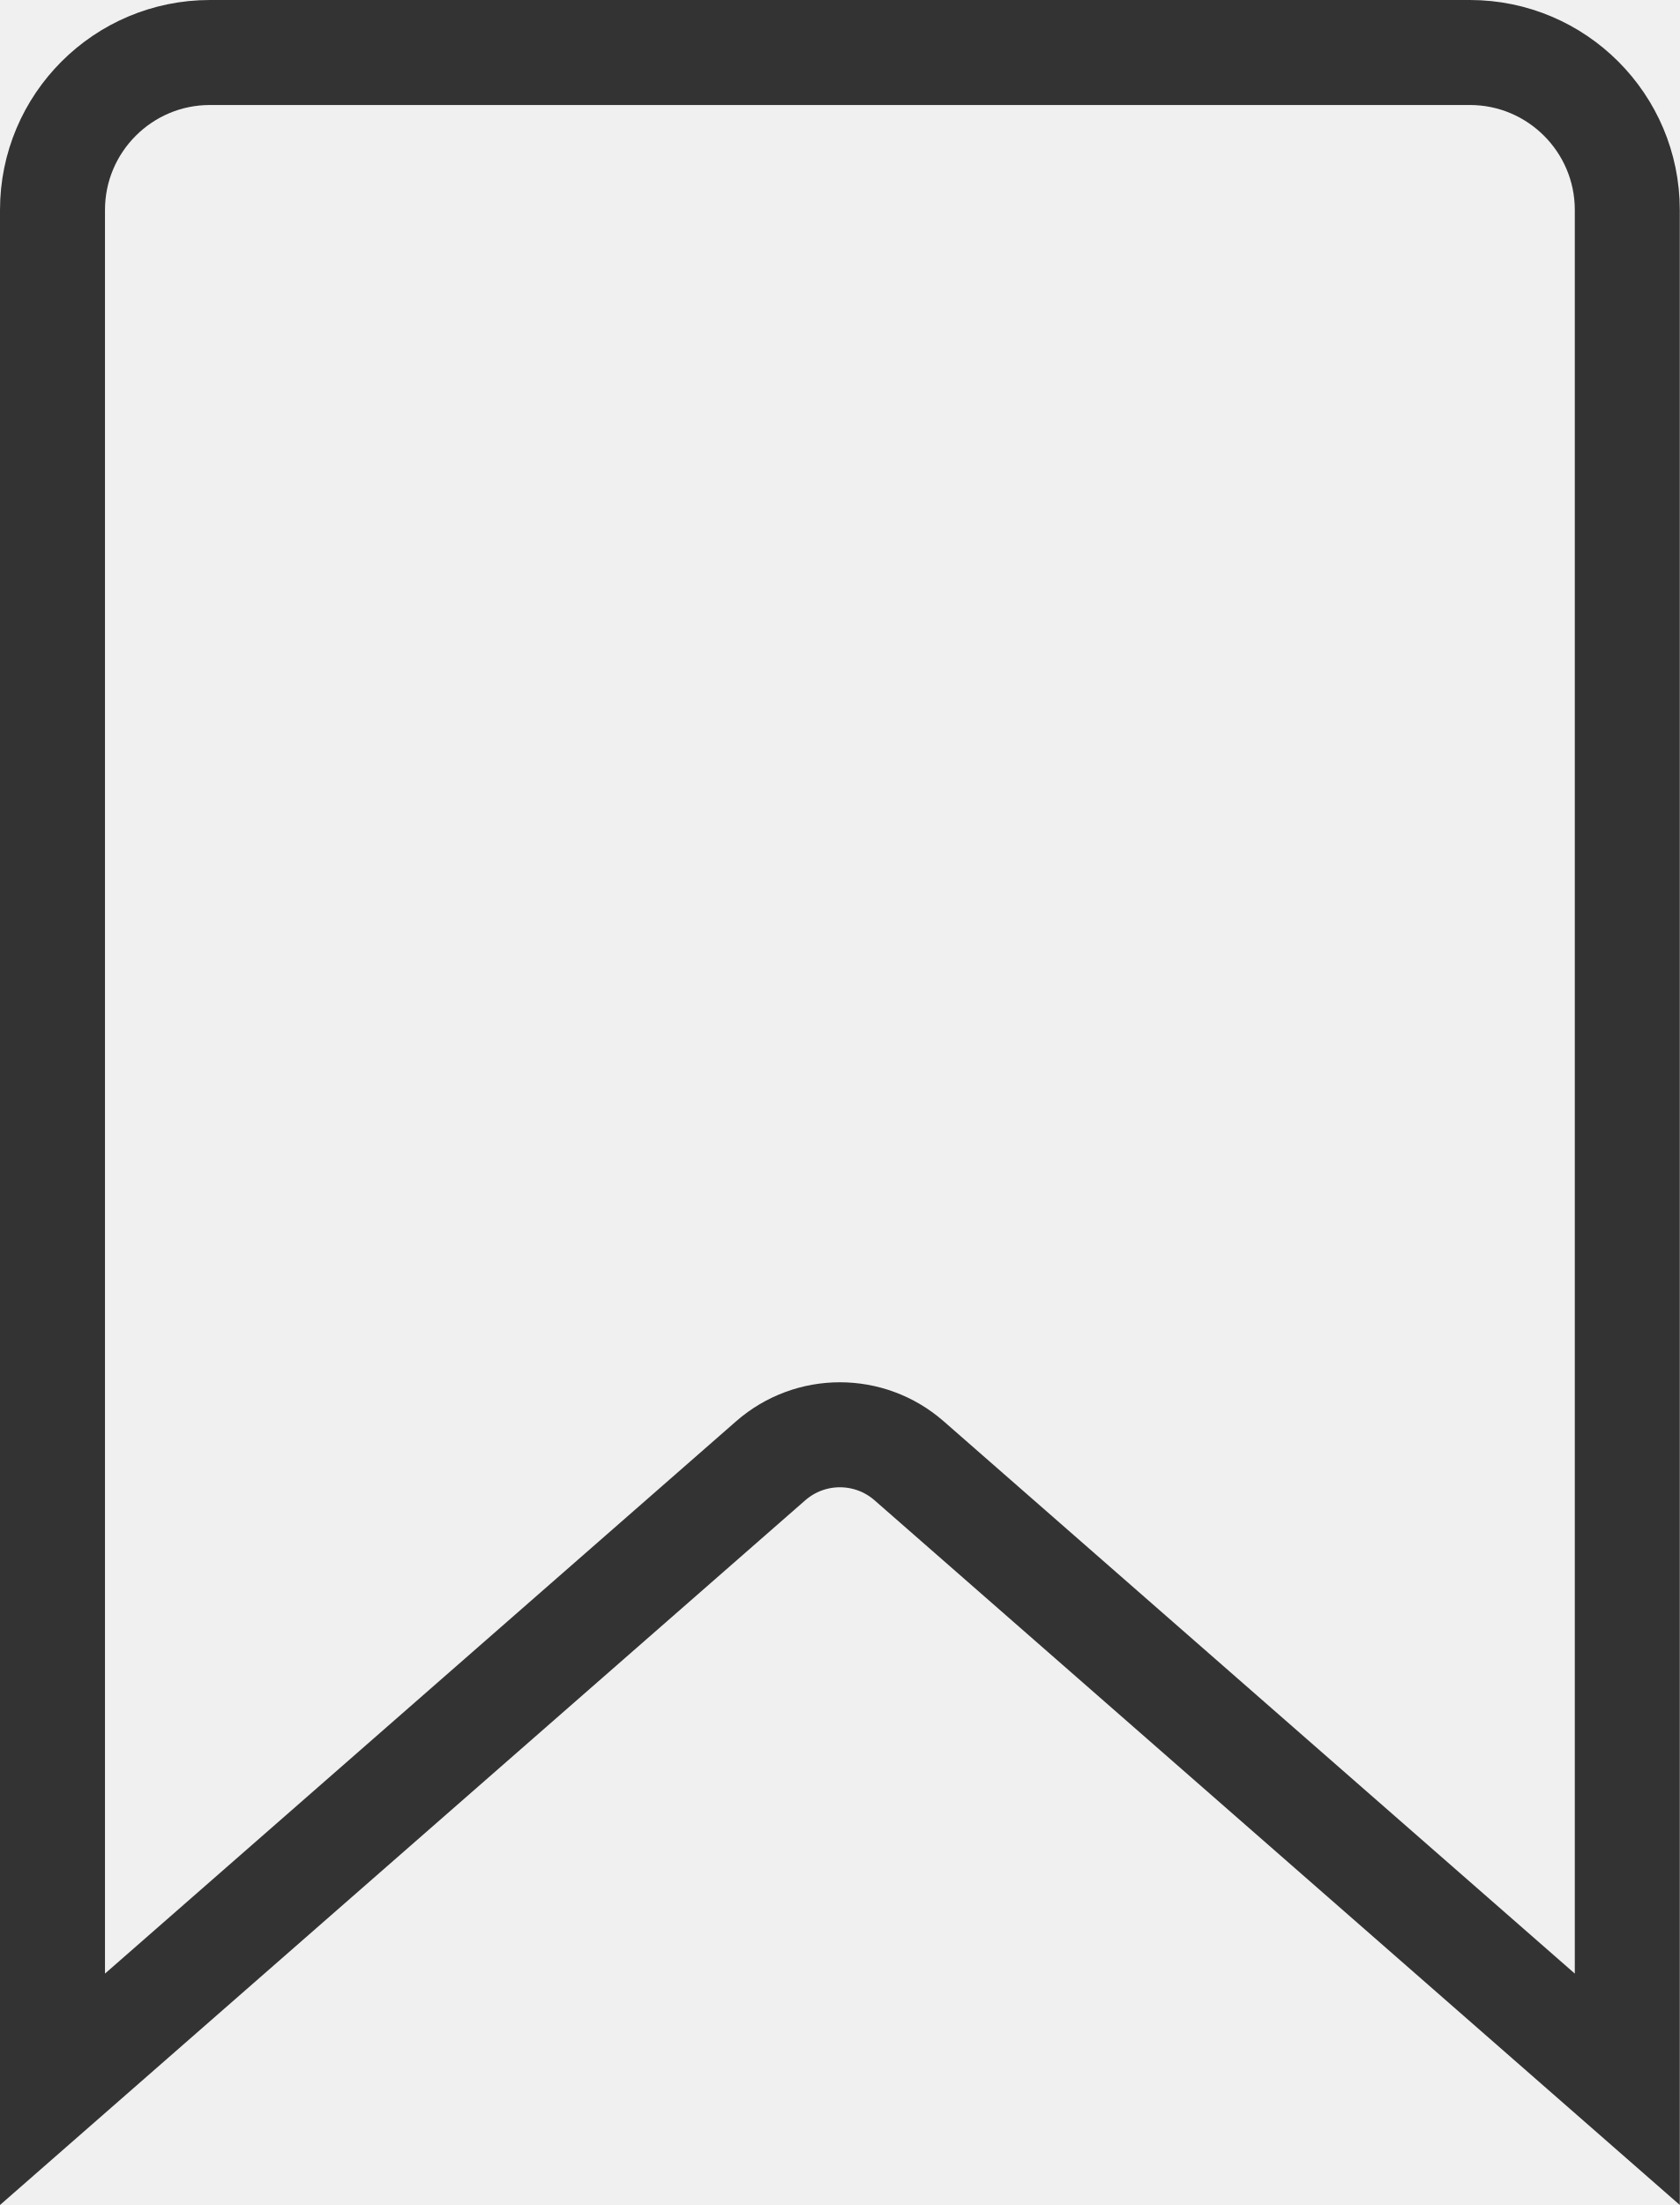
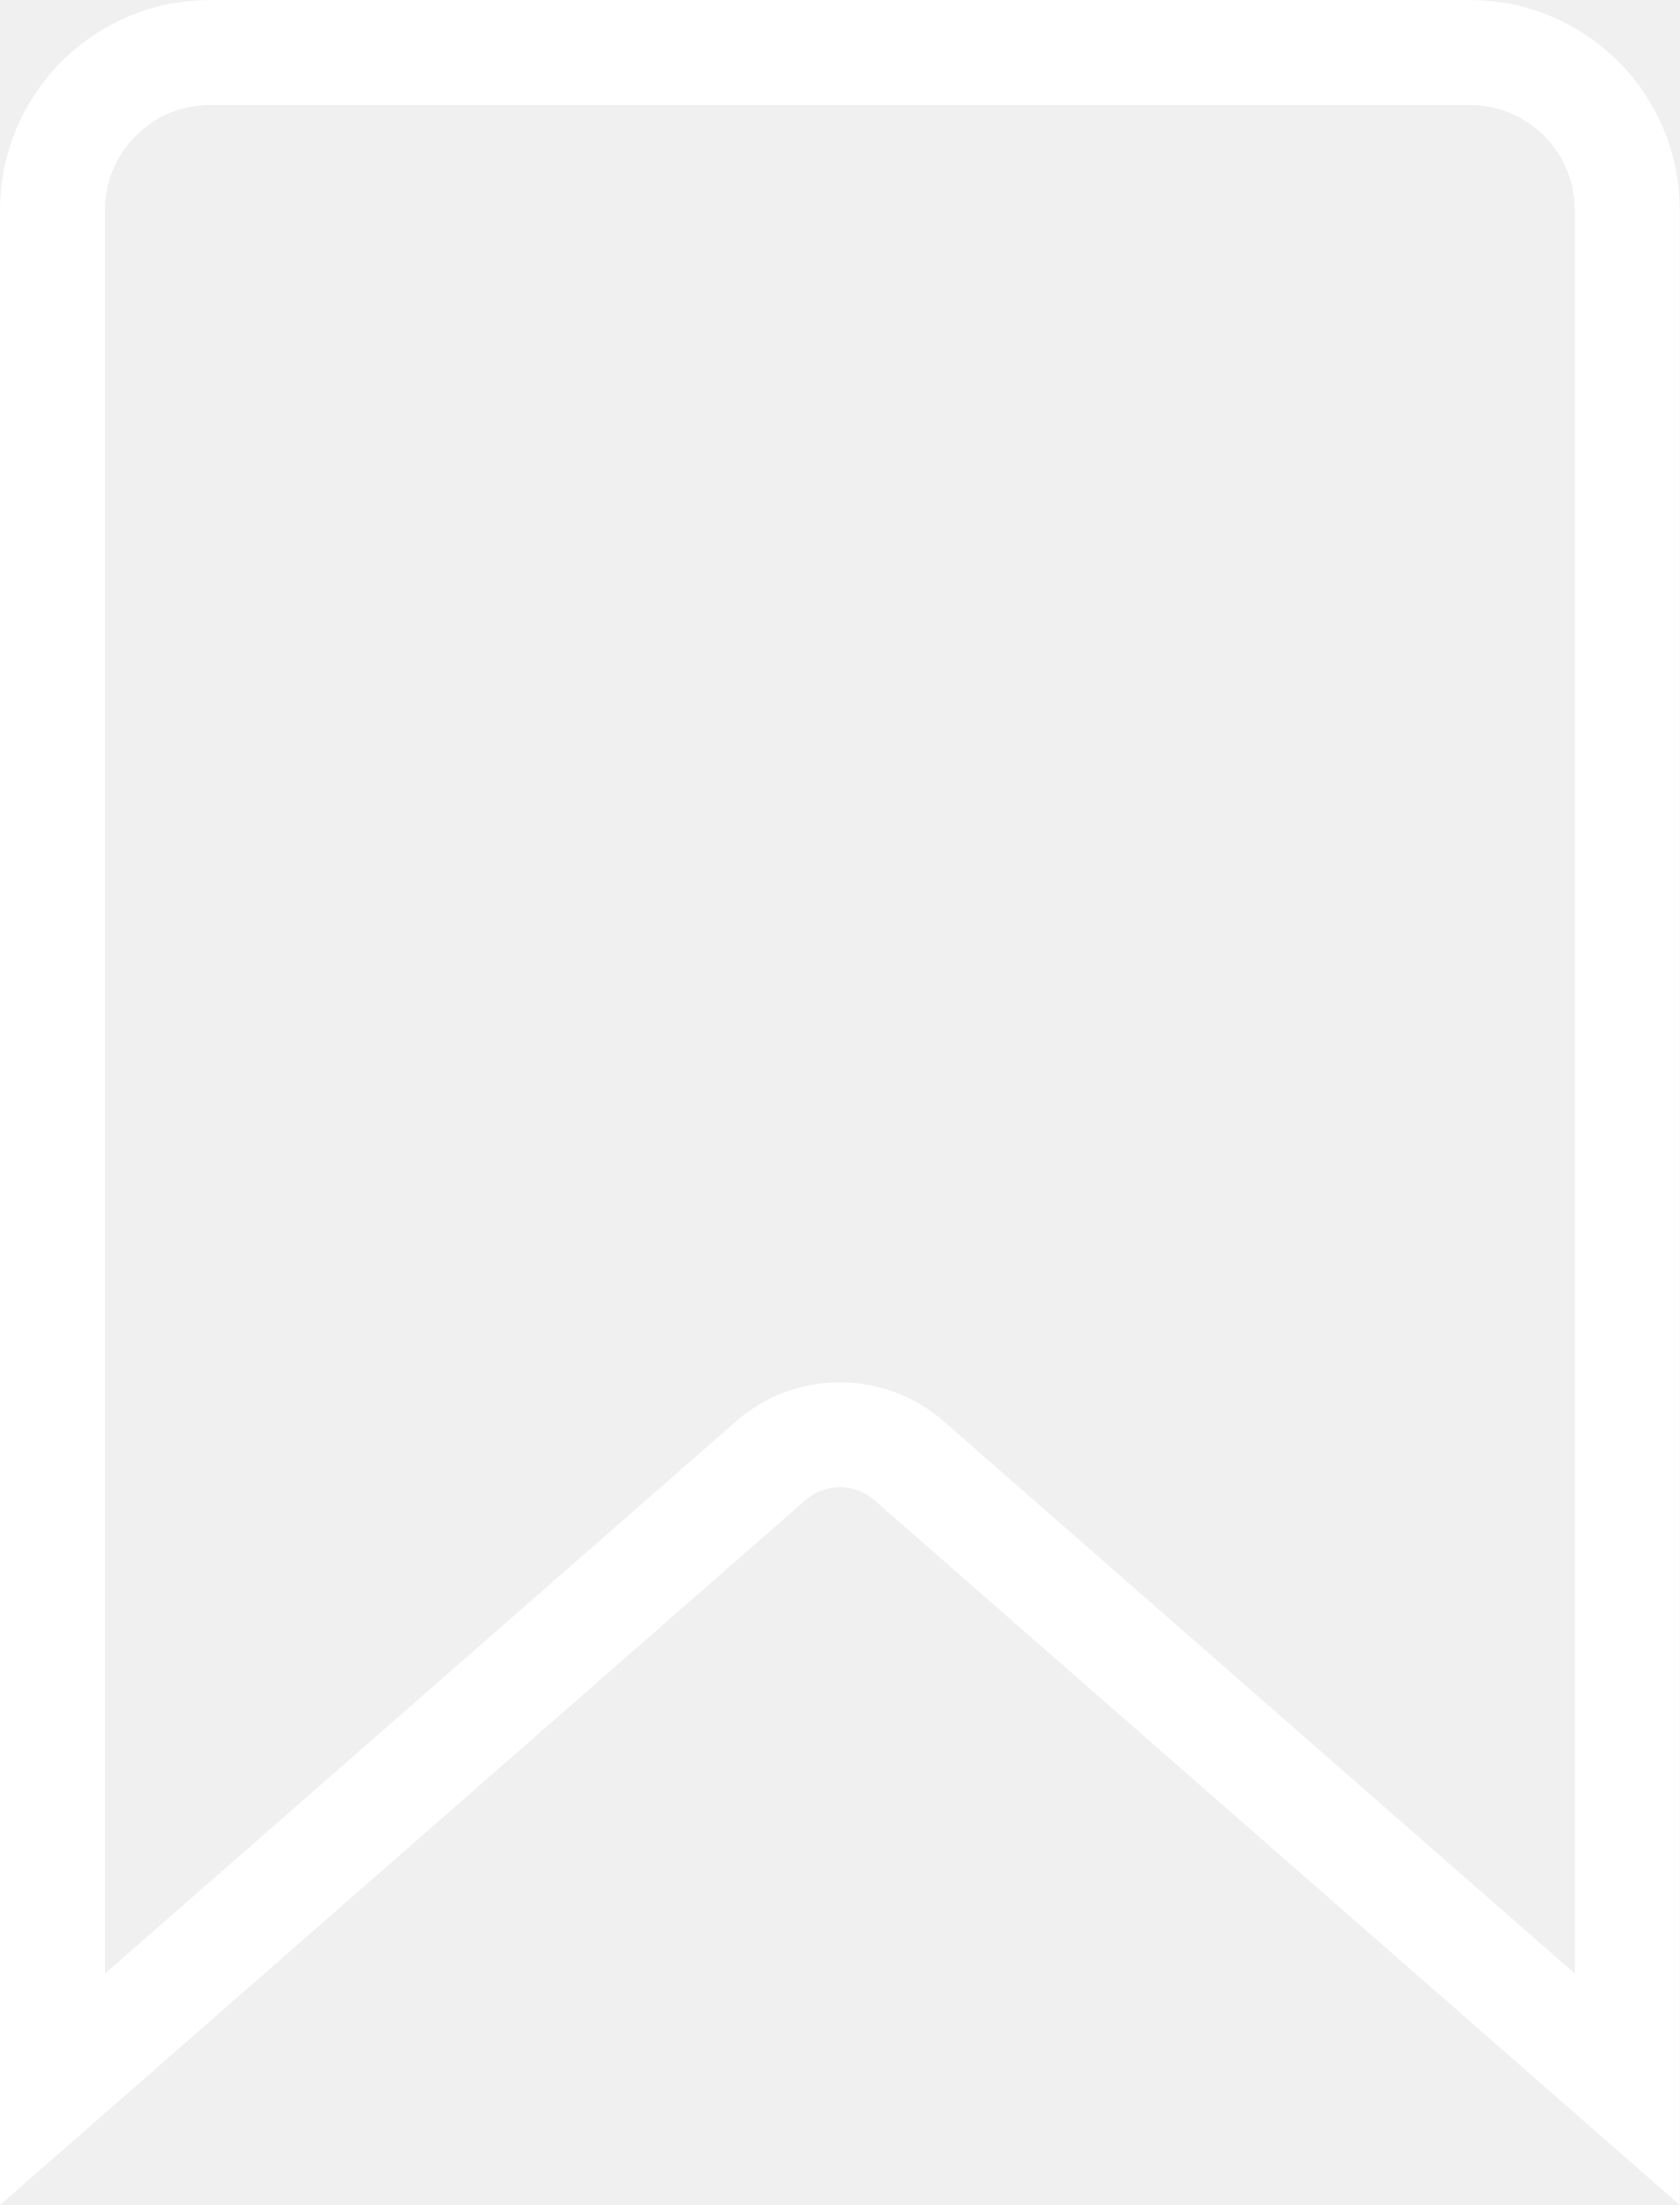
<svg xmlns="http://www.w3.org/2000/svg" width="16" height="21" viewBox="0 0 16 21" fill="none">
-   <path d="M0.5 2C0.5 1.172 1.172 0.5 2 0.5H14C14.828 0.5 15.5 1.172 15.5 2V19.898L8.659 13.912C8.281 13.582 7.719 13.582 7.341 13.912L0.5 19.898L0.5 2Z" stroke="#333333" />
+   <path d="M0.5 2C0.5 1.172 1.172 0.5 2 0.5H14C14.828 0.5 15.5 1.172 15.5 2V19.898L8.659 13.912C8.281 13.582 7.719 13.582 7.341 13.912L0.5 19.898L0.5 2Z" stroke="#fff" />
</svg>
